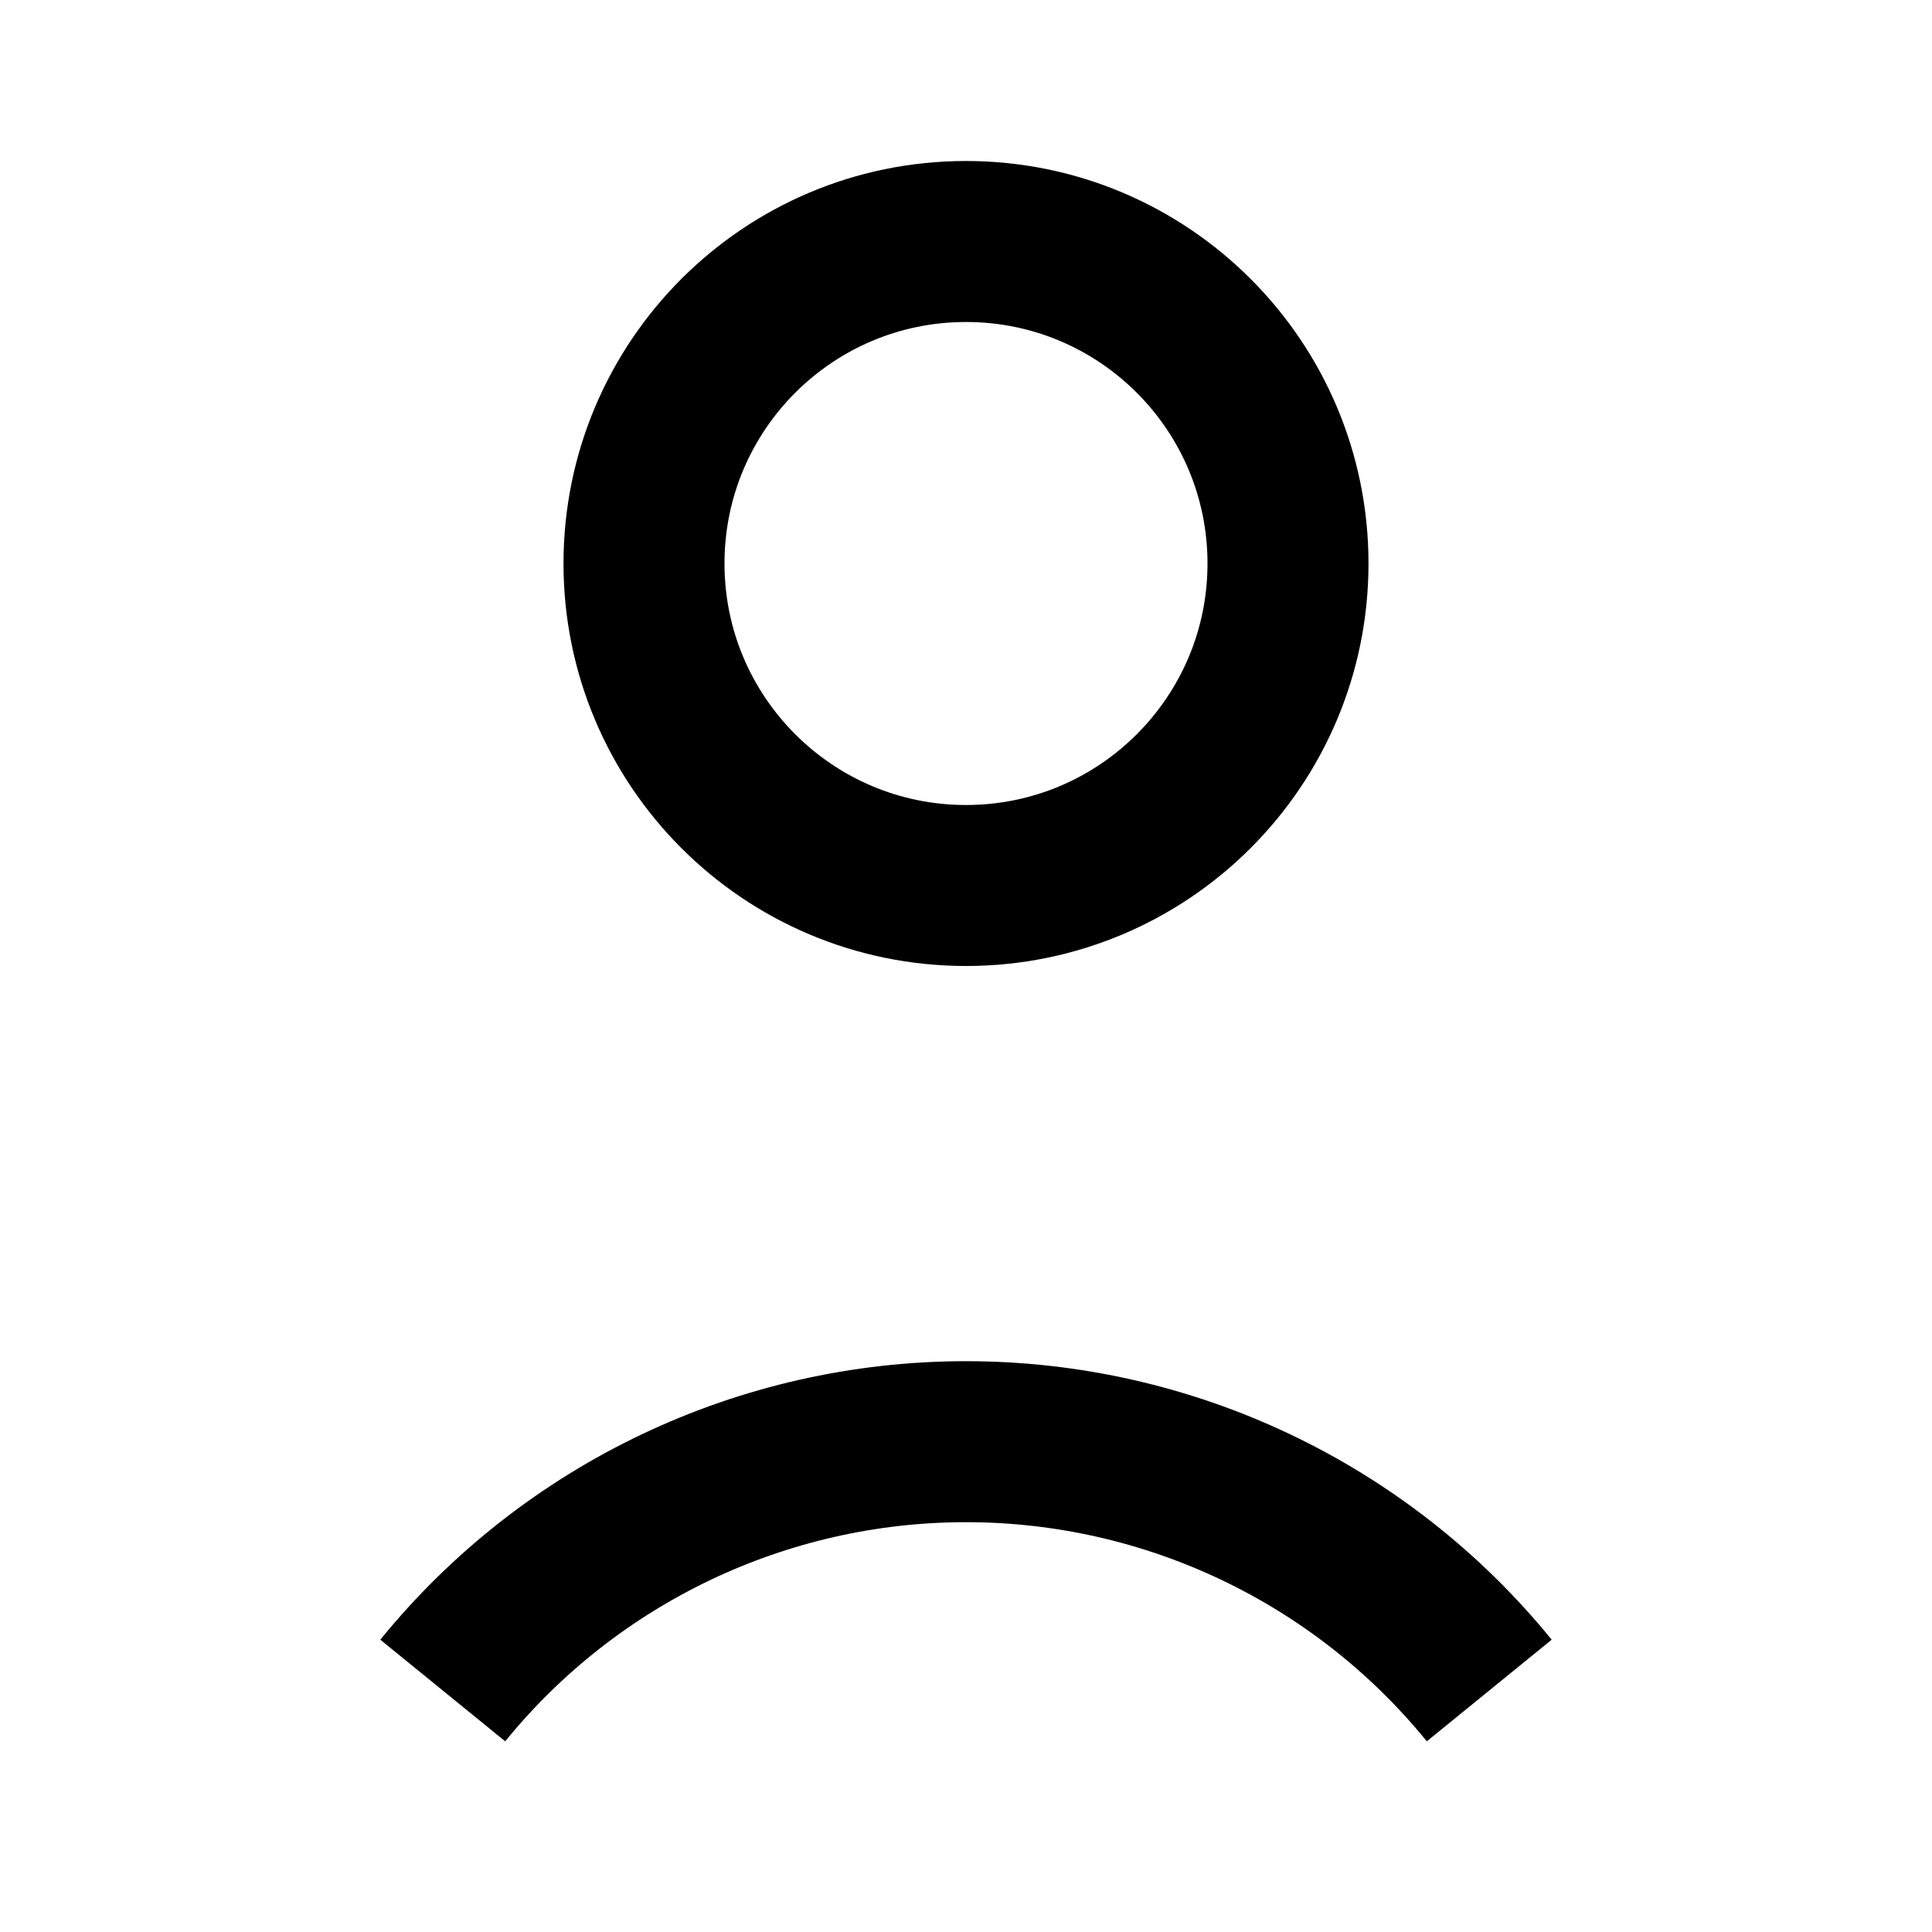
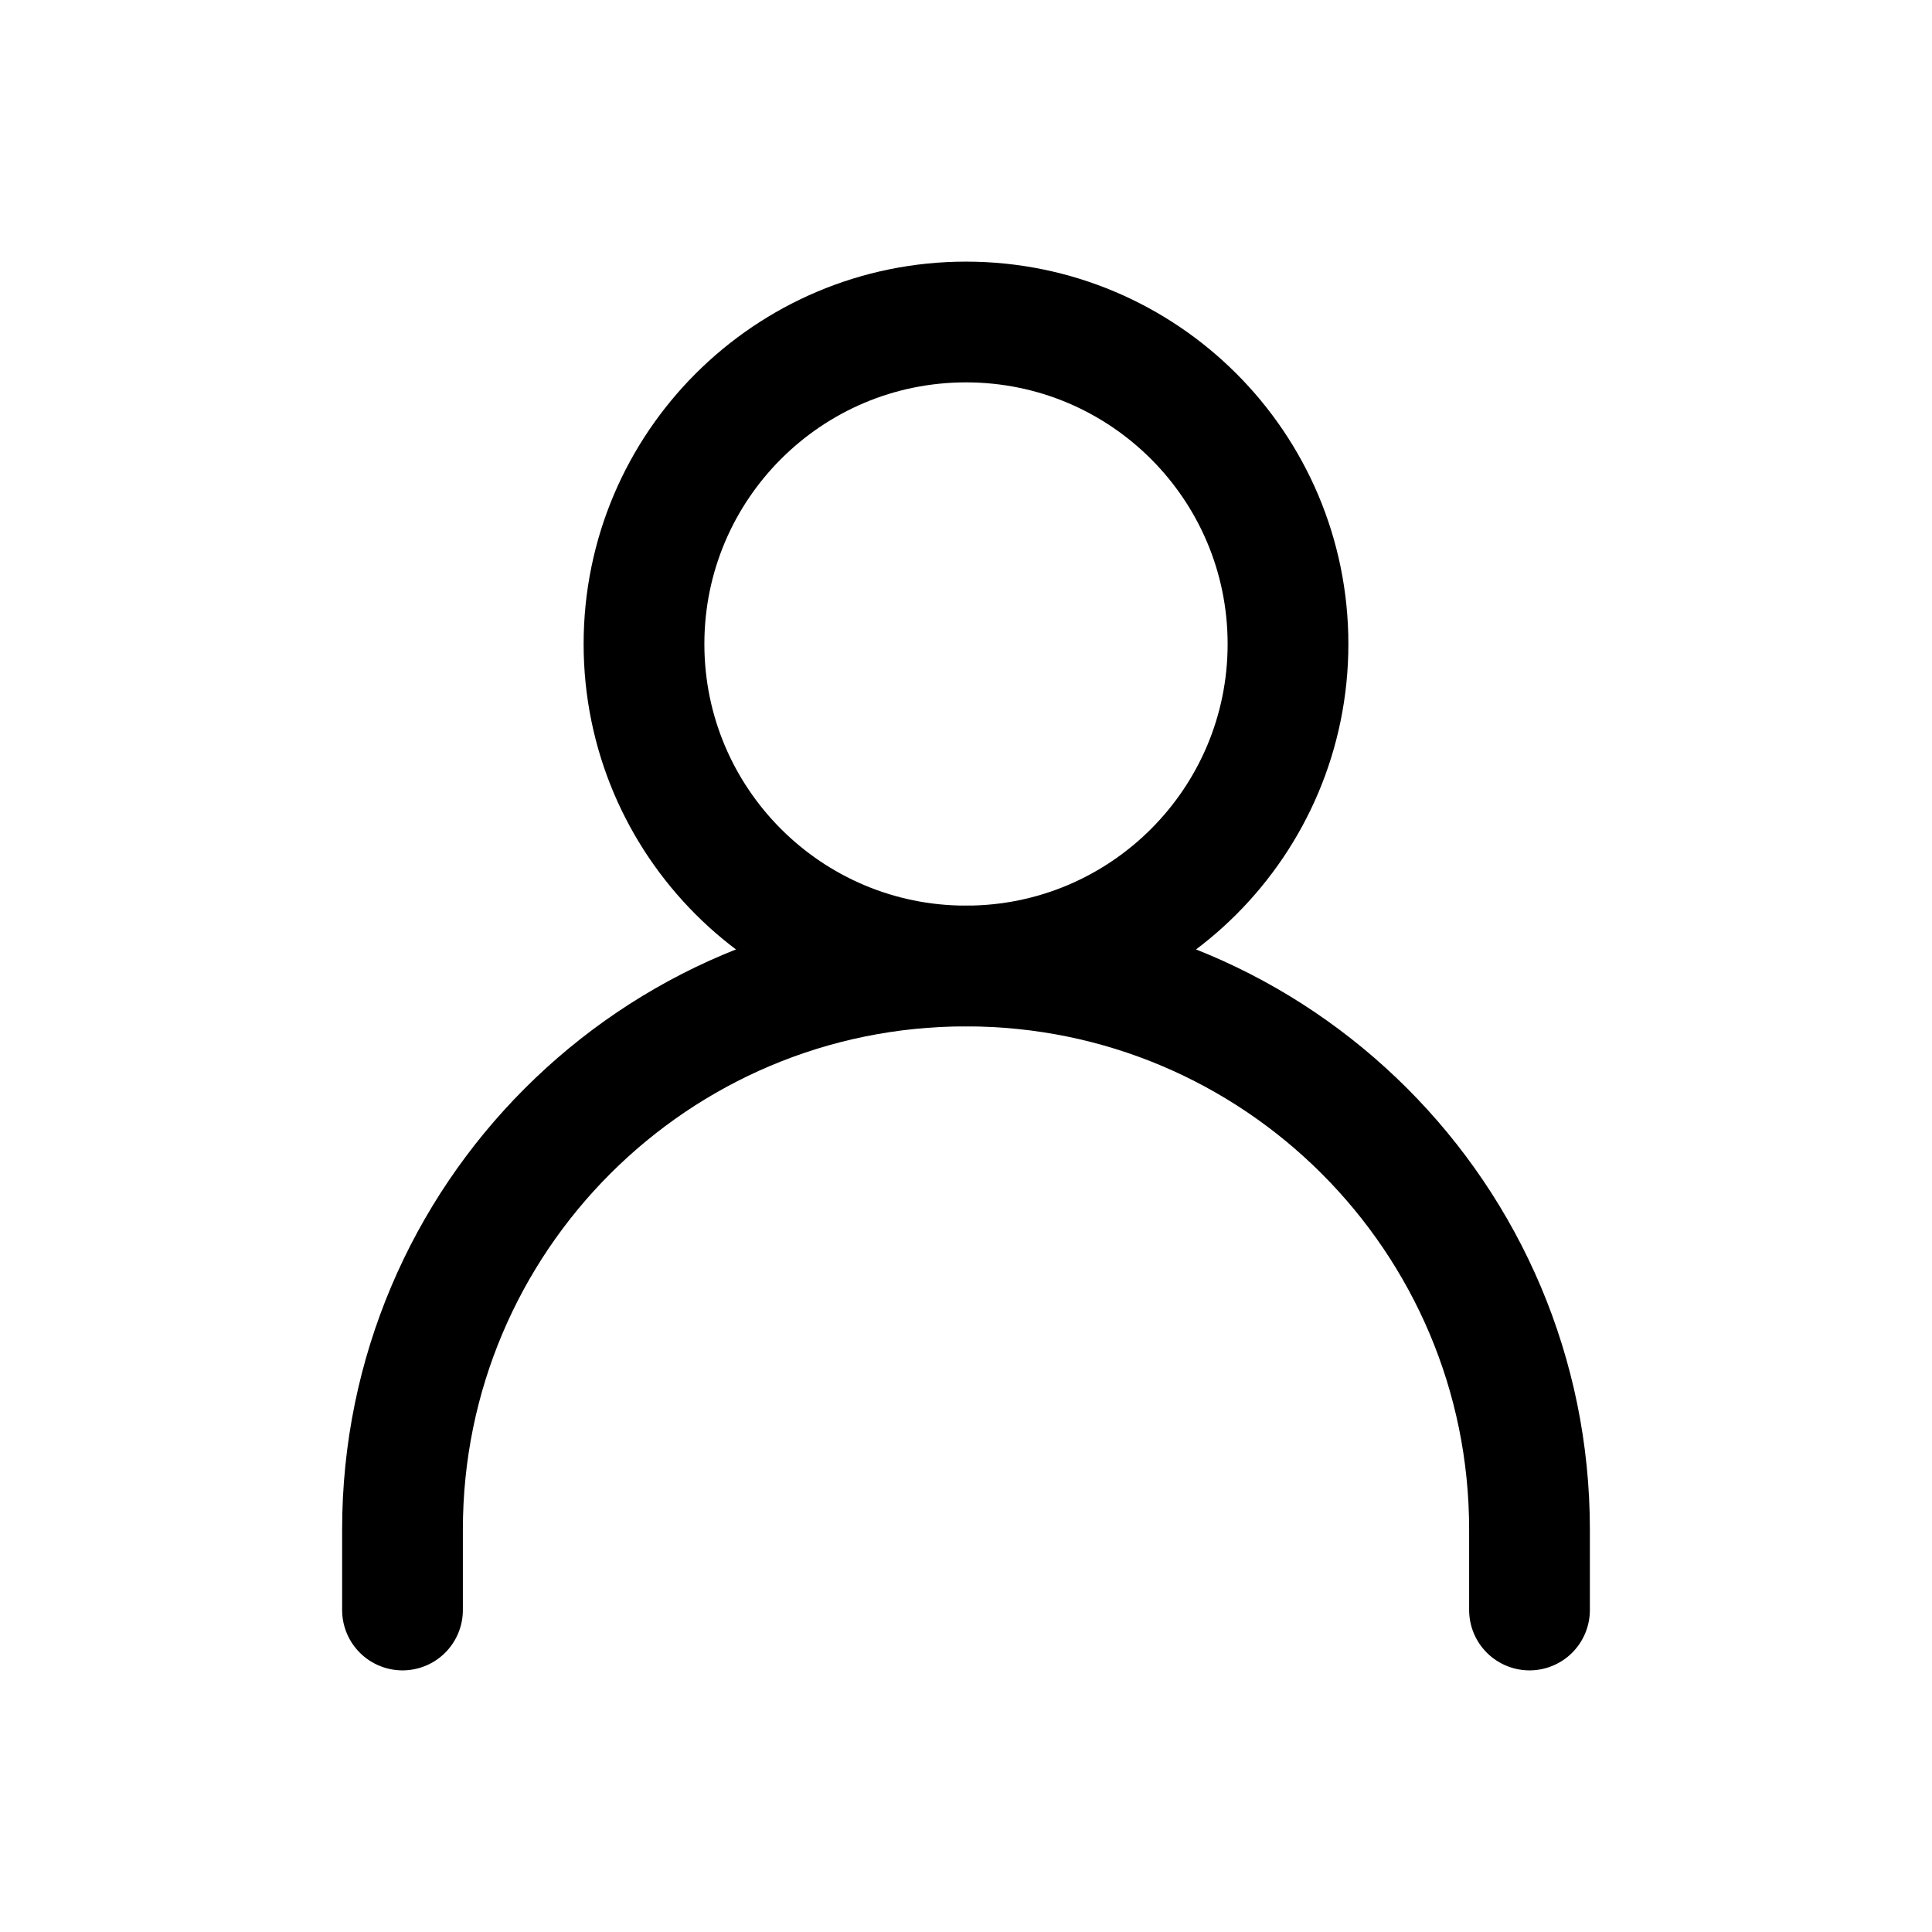
- <svg xmlns="http://www.w3.org/2000/svg" width="24" height="24" fill="none" stroke="currentColor" stroke-width="2" viewBox="0 0 24 24">
-   <circle cx="12" cy="7" r="4" />
-   <path d="M5.5 21a8.38 8.38 0 0 1 13 0" />
+ <svg xmlns="http://www.w3.org/2000/svg" width="24" height="24" stroke-width="1.5" viewBox="0 0 24 24" fill="none">
+   <path d="M5 20V19C5 15.134 8.134 12 12 12V12C15.866 12 19 15.134 19 19V20" stroke="currentColor" stroke-linecap="round" stroke-linejoin="round" />
+   <path d="M12 12C14.209 12 16 10.209 16 8C16 5.791 14.209 4 12 4C9.791 4 8 5.791 8 8C8 10.209 9.791 12 12 12Z" stroke="currentColor" stroke-linecap="round" stroke-linejoin="round" />
</svg>
